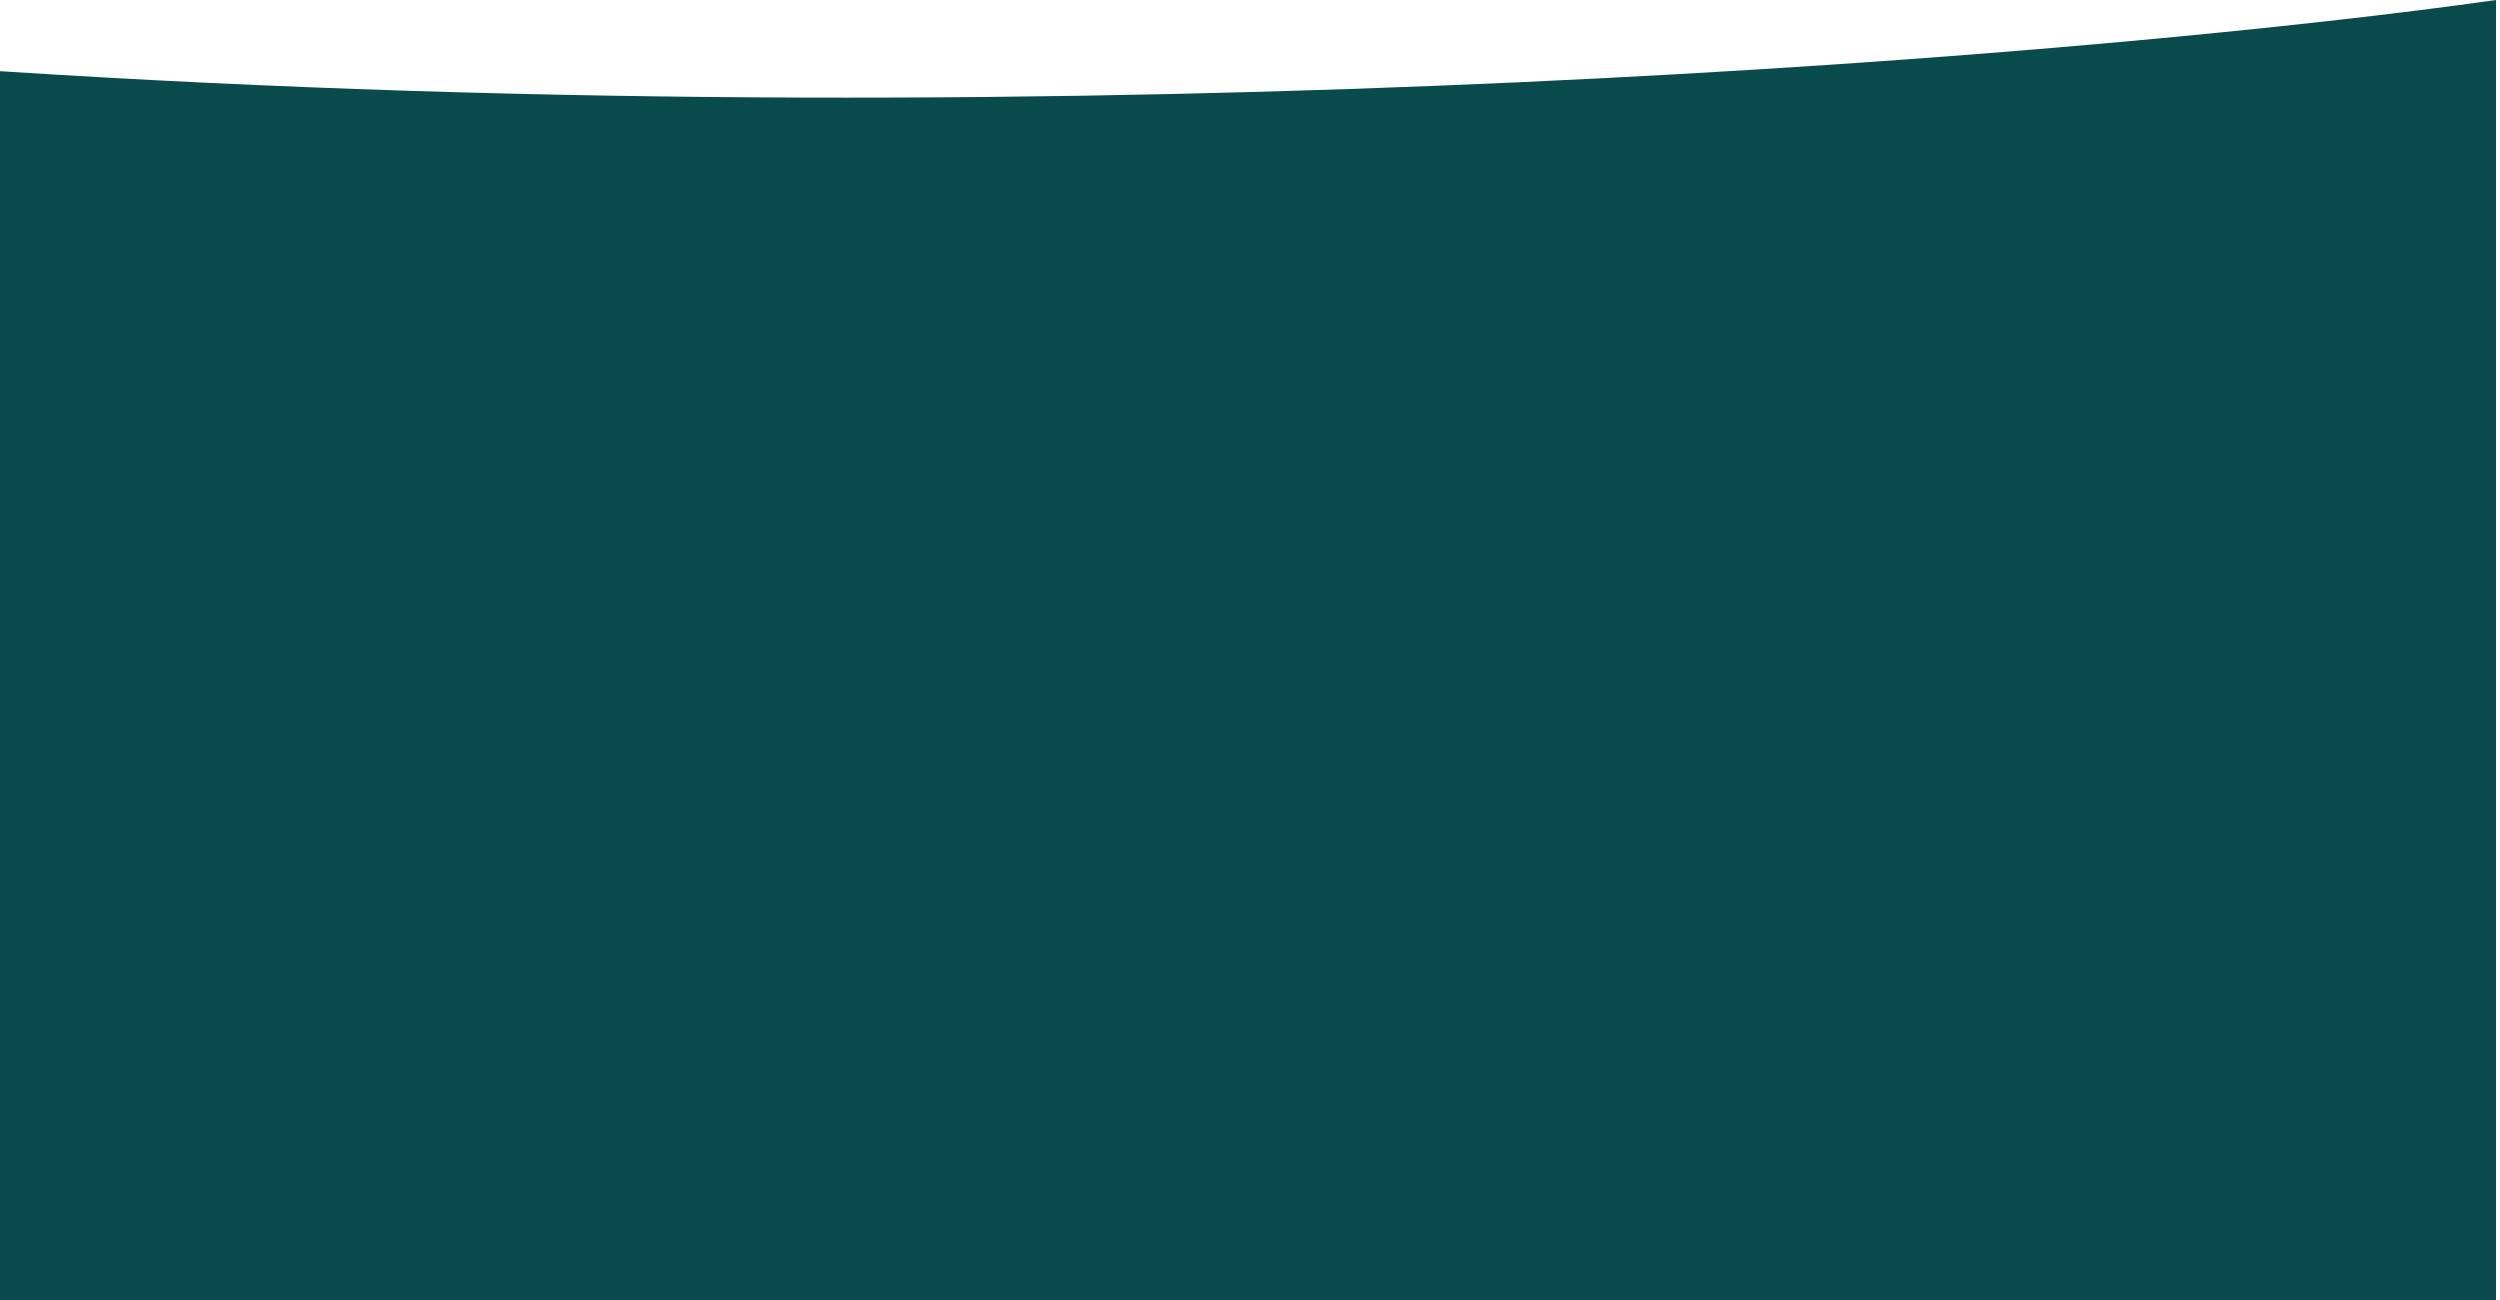
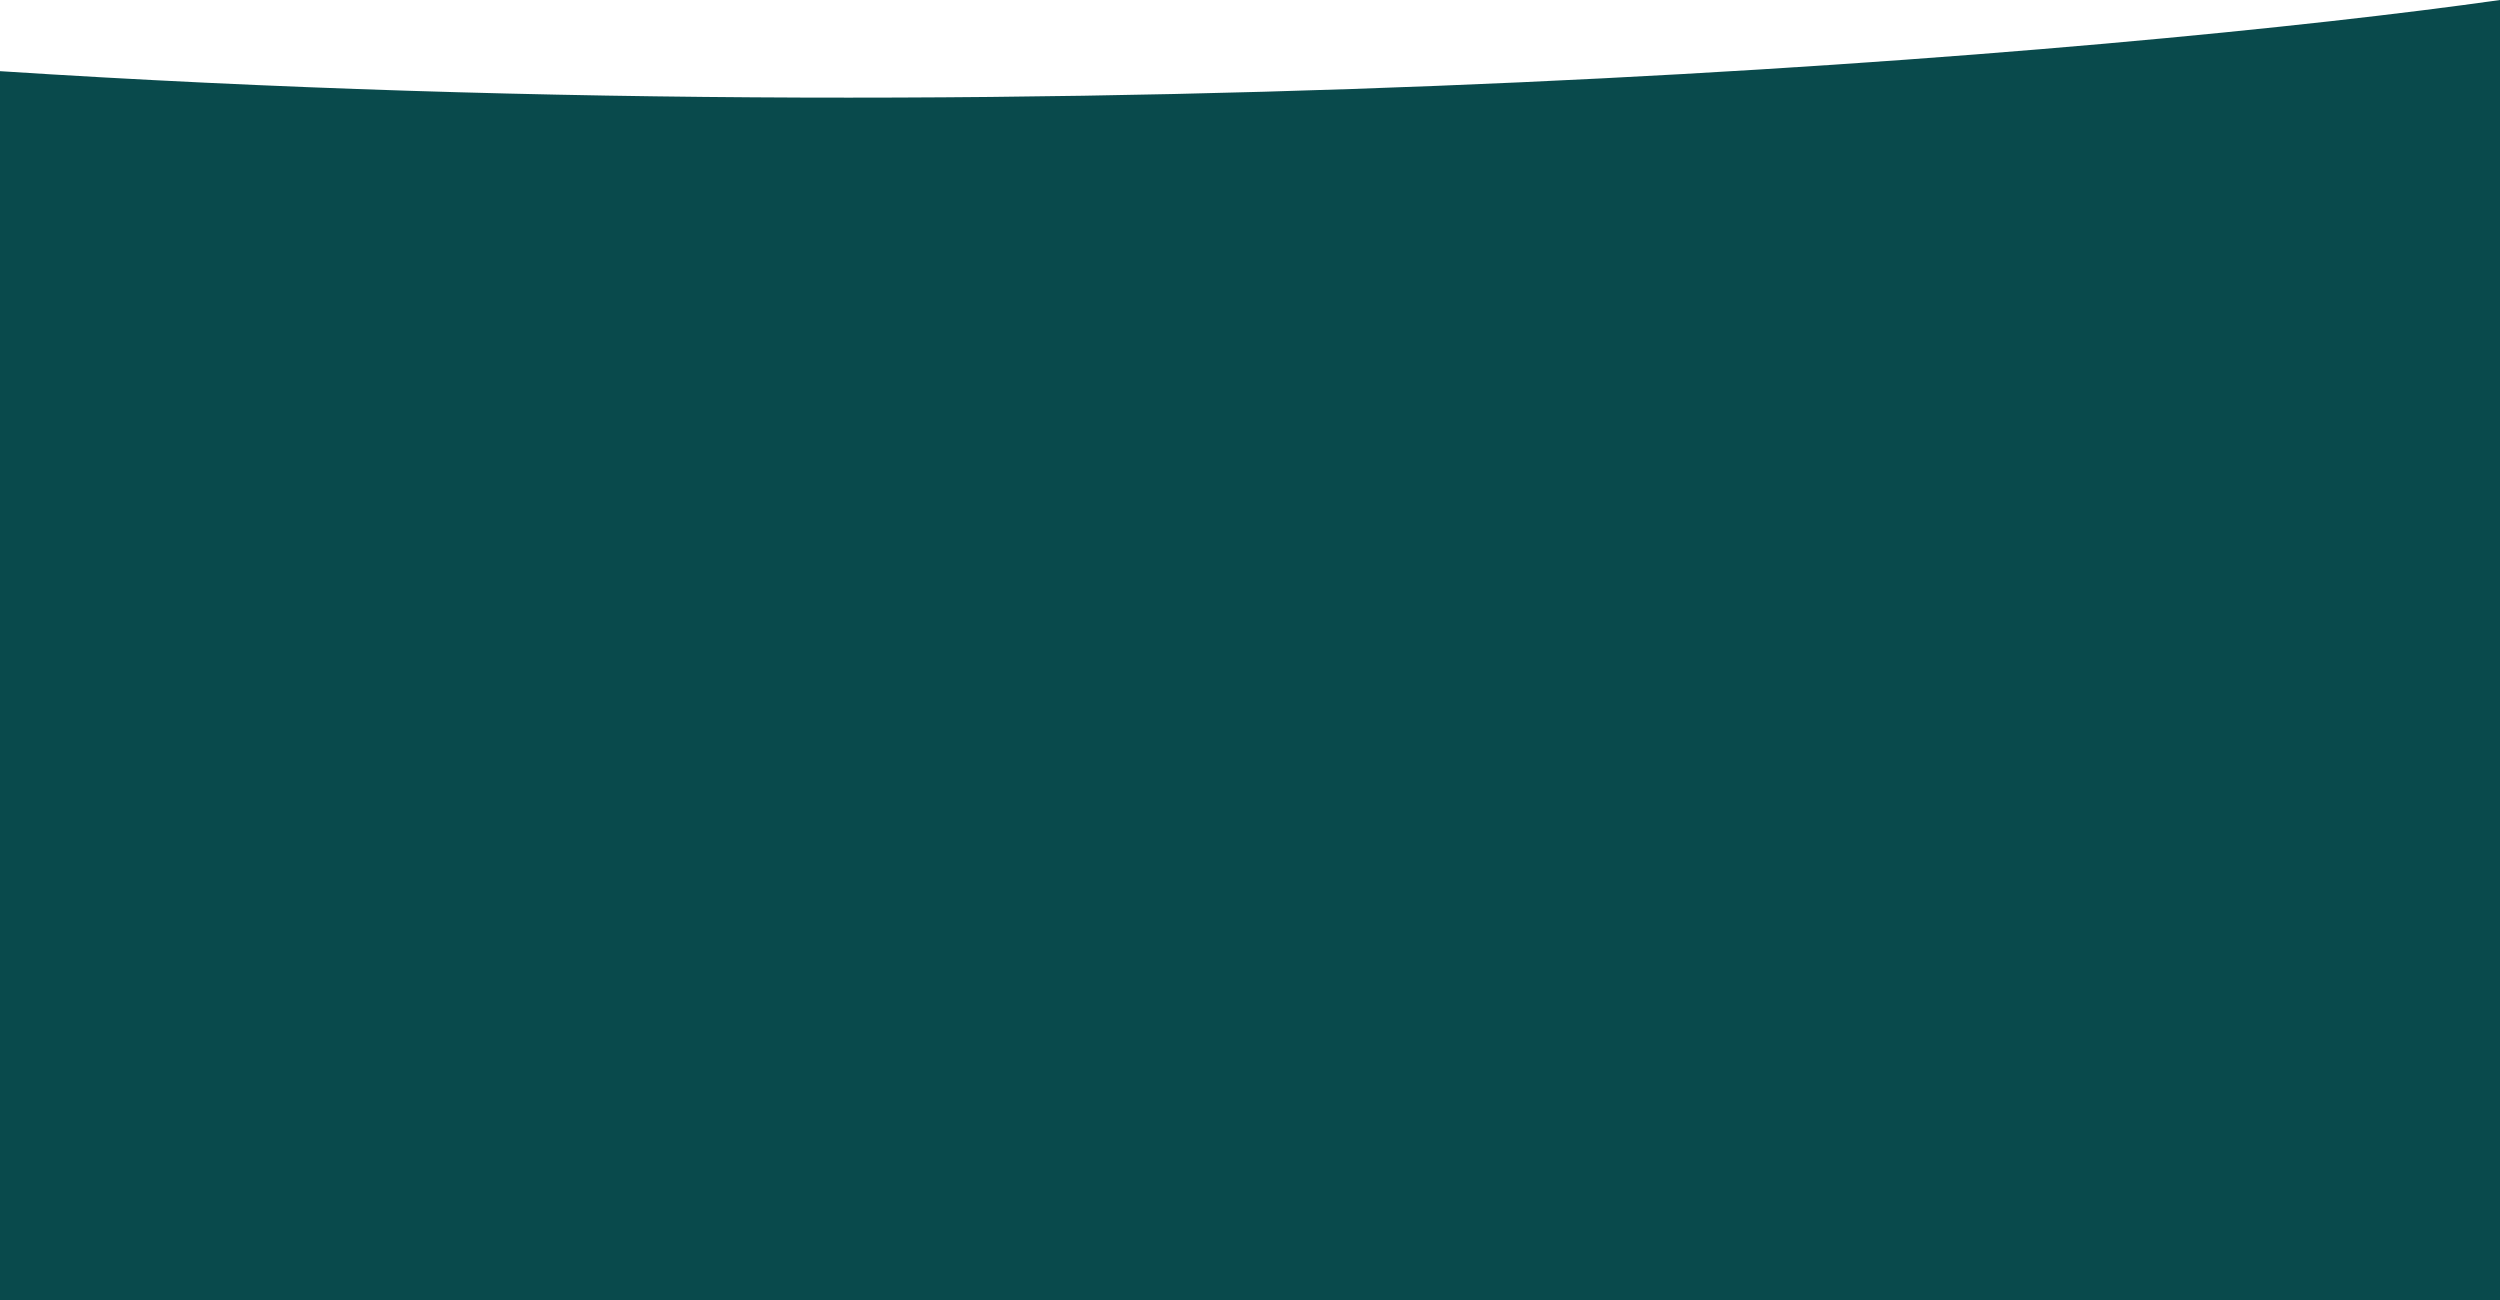
<svg xmlns="http://www.w3.org/2000/svg" width="375" height="195" viewBox="0 0 375 195" fill="none">
-   <path d="M0 53.21V10.675C164.427 21.35 318.111 8.006 374.4 0V62.996C226.184 73.671 63.043 60.92 0 53.21Z" fill="#094A4C" />
-   <rect y="46.8" width="374.4" height="148.2" fill="#094A4C" />
+   <path d="M0 53.21V10.675C164.691 21.35 318.621 8.006 375 0V62.996C226.546 73.671 63.144 60.92 0 53.21Z" fill="#094A4C" />
+   <rect y="46.8" width="375" height="148.2" fill="#094A4C" />
</svg>
